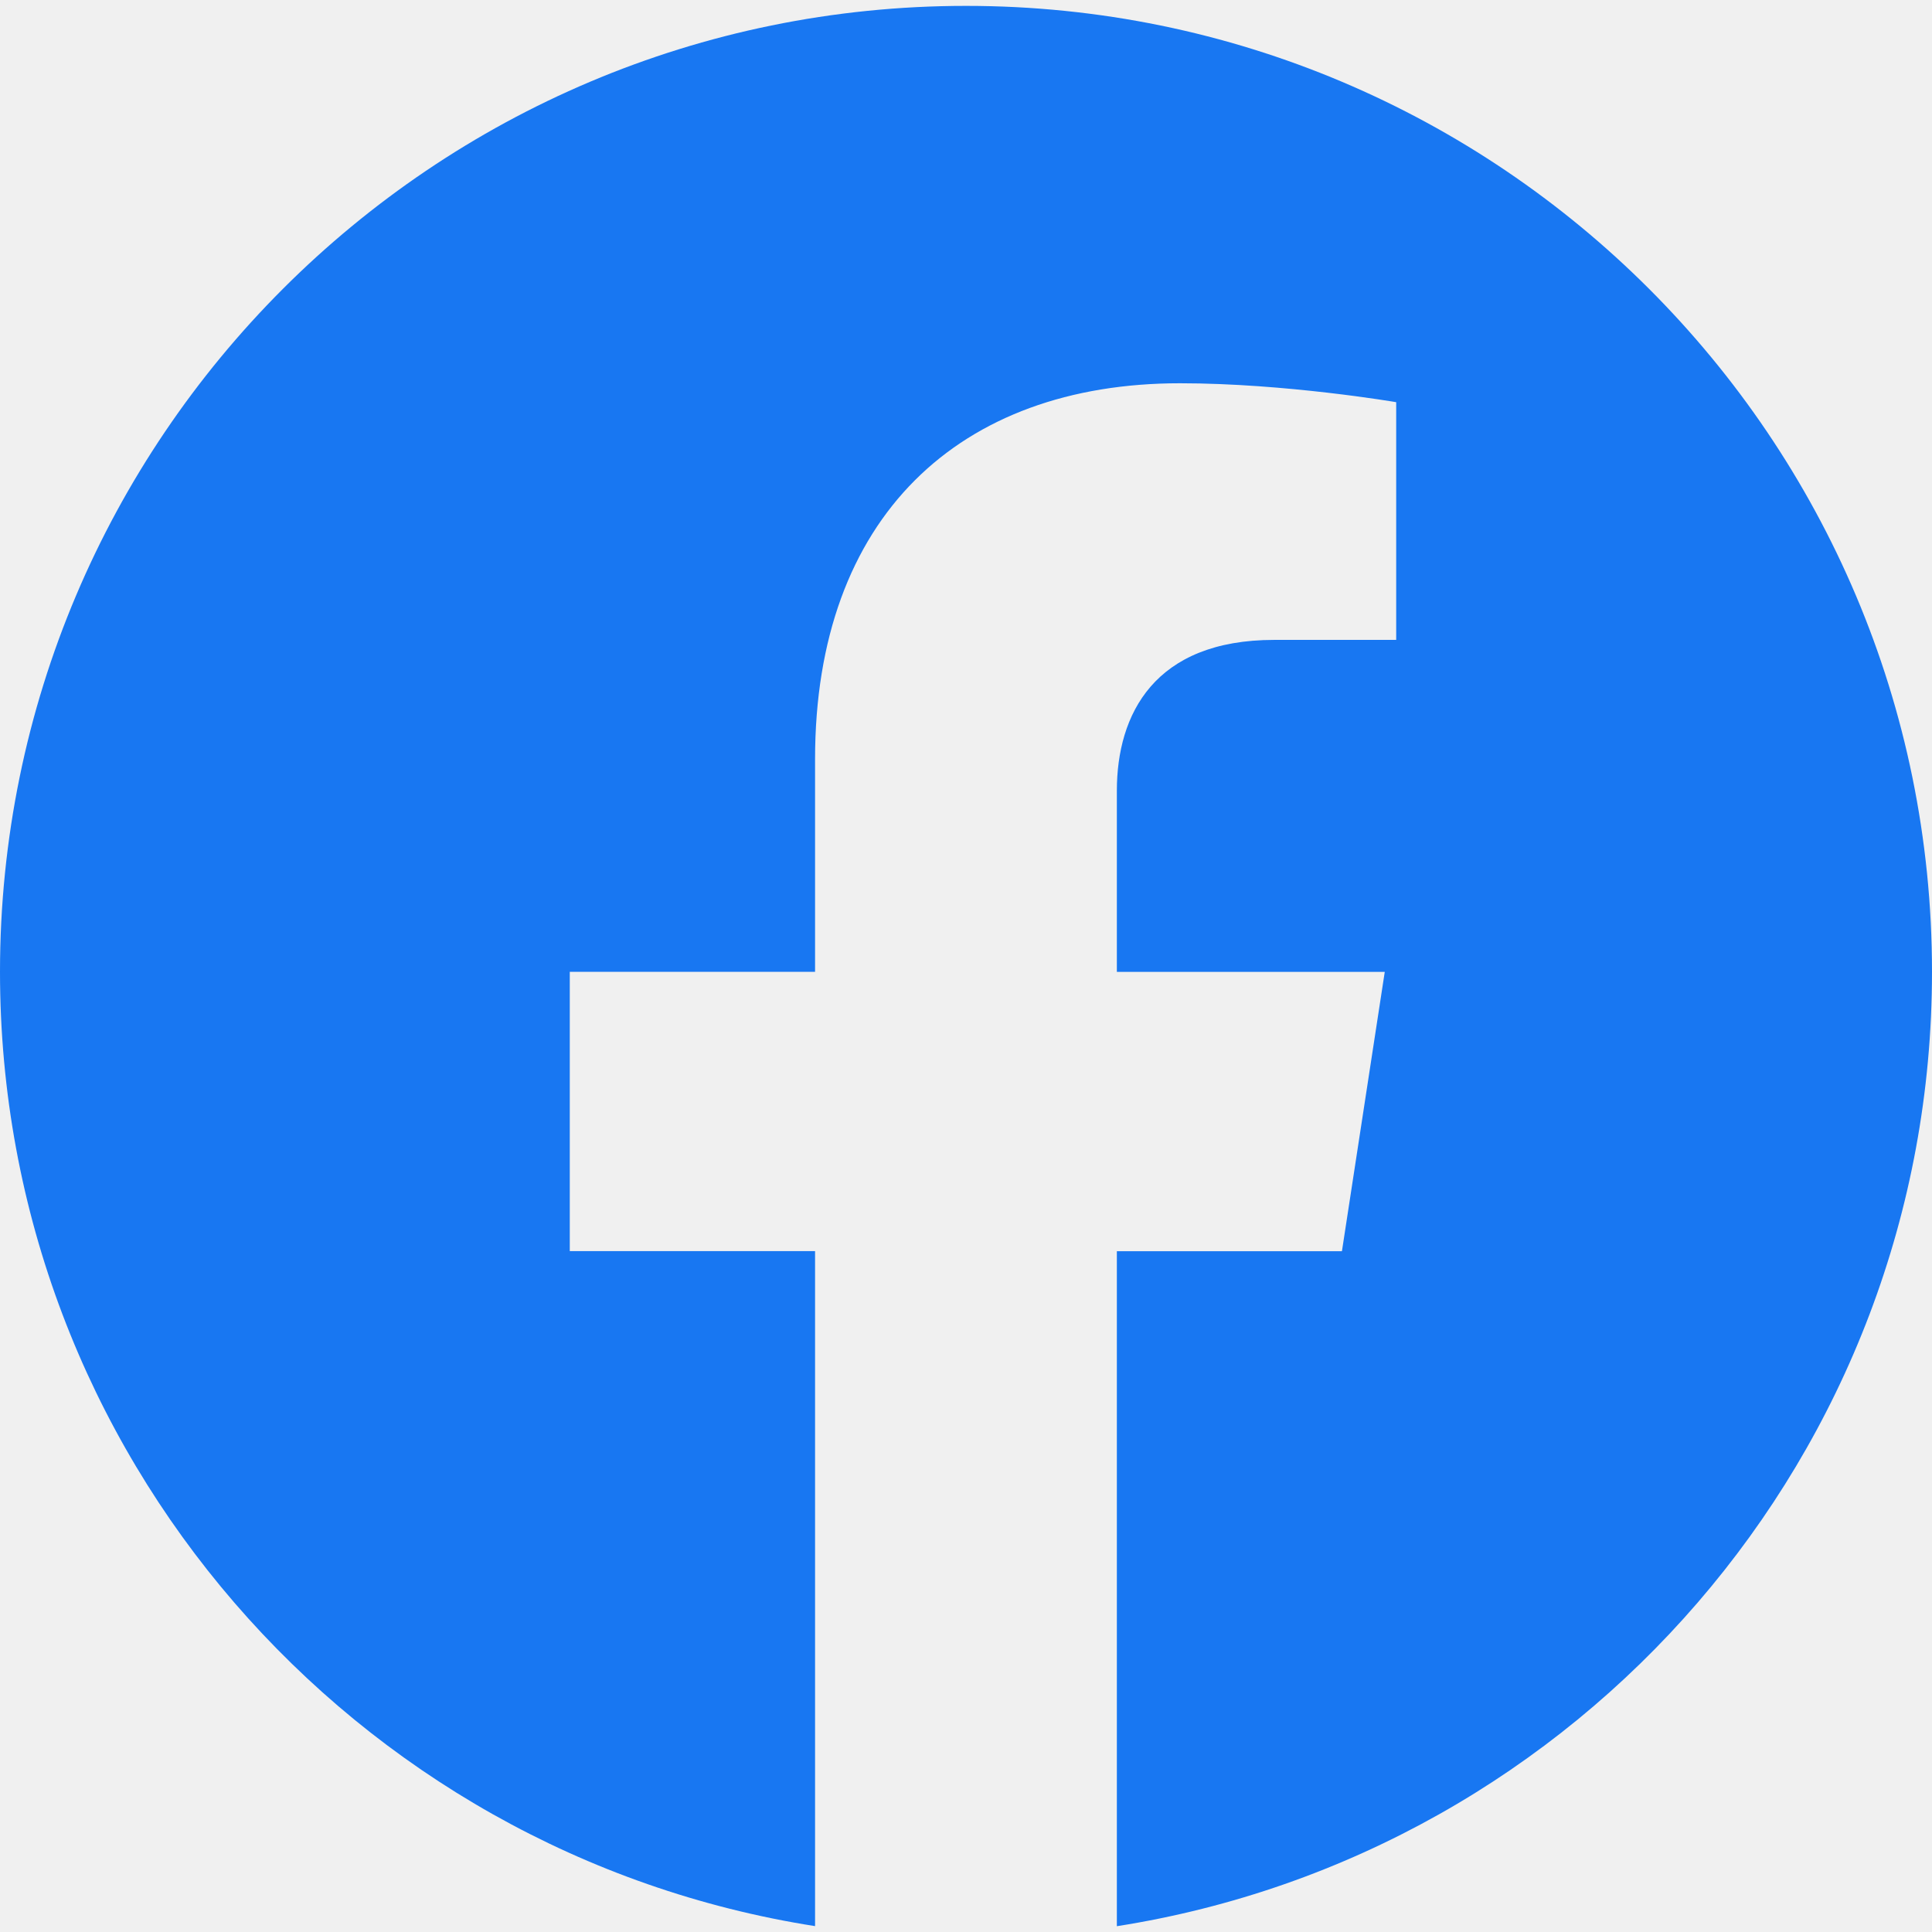
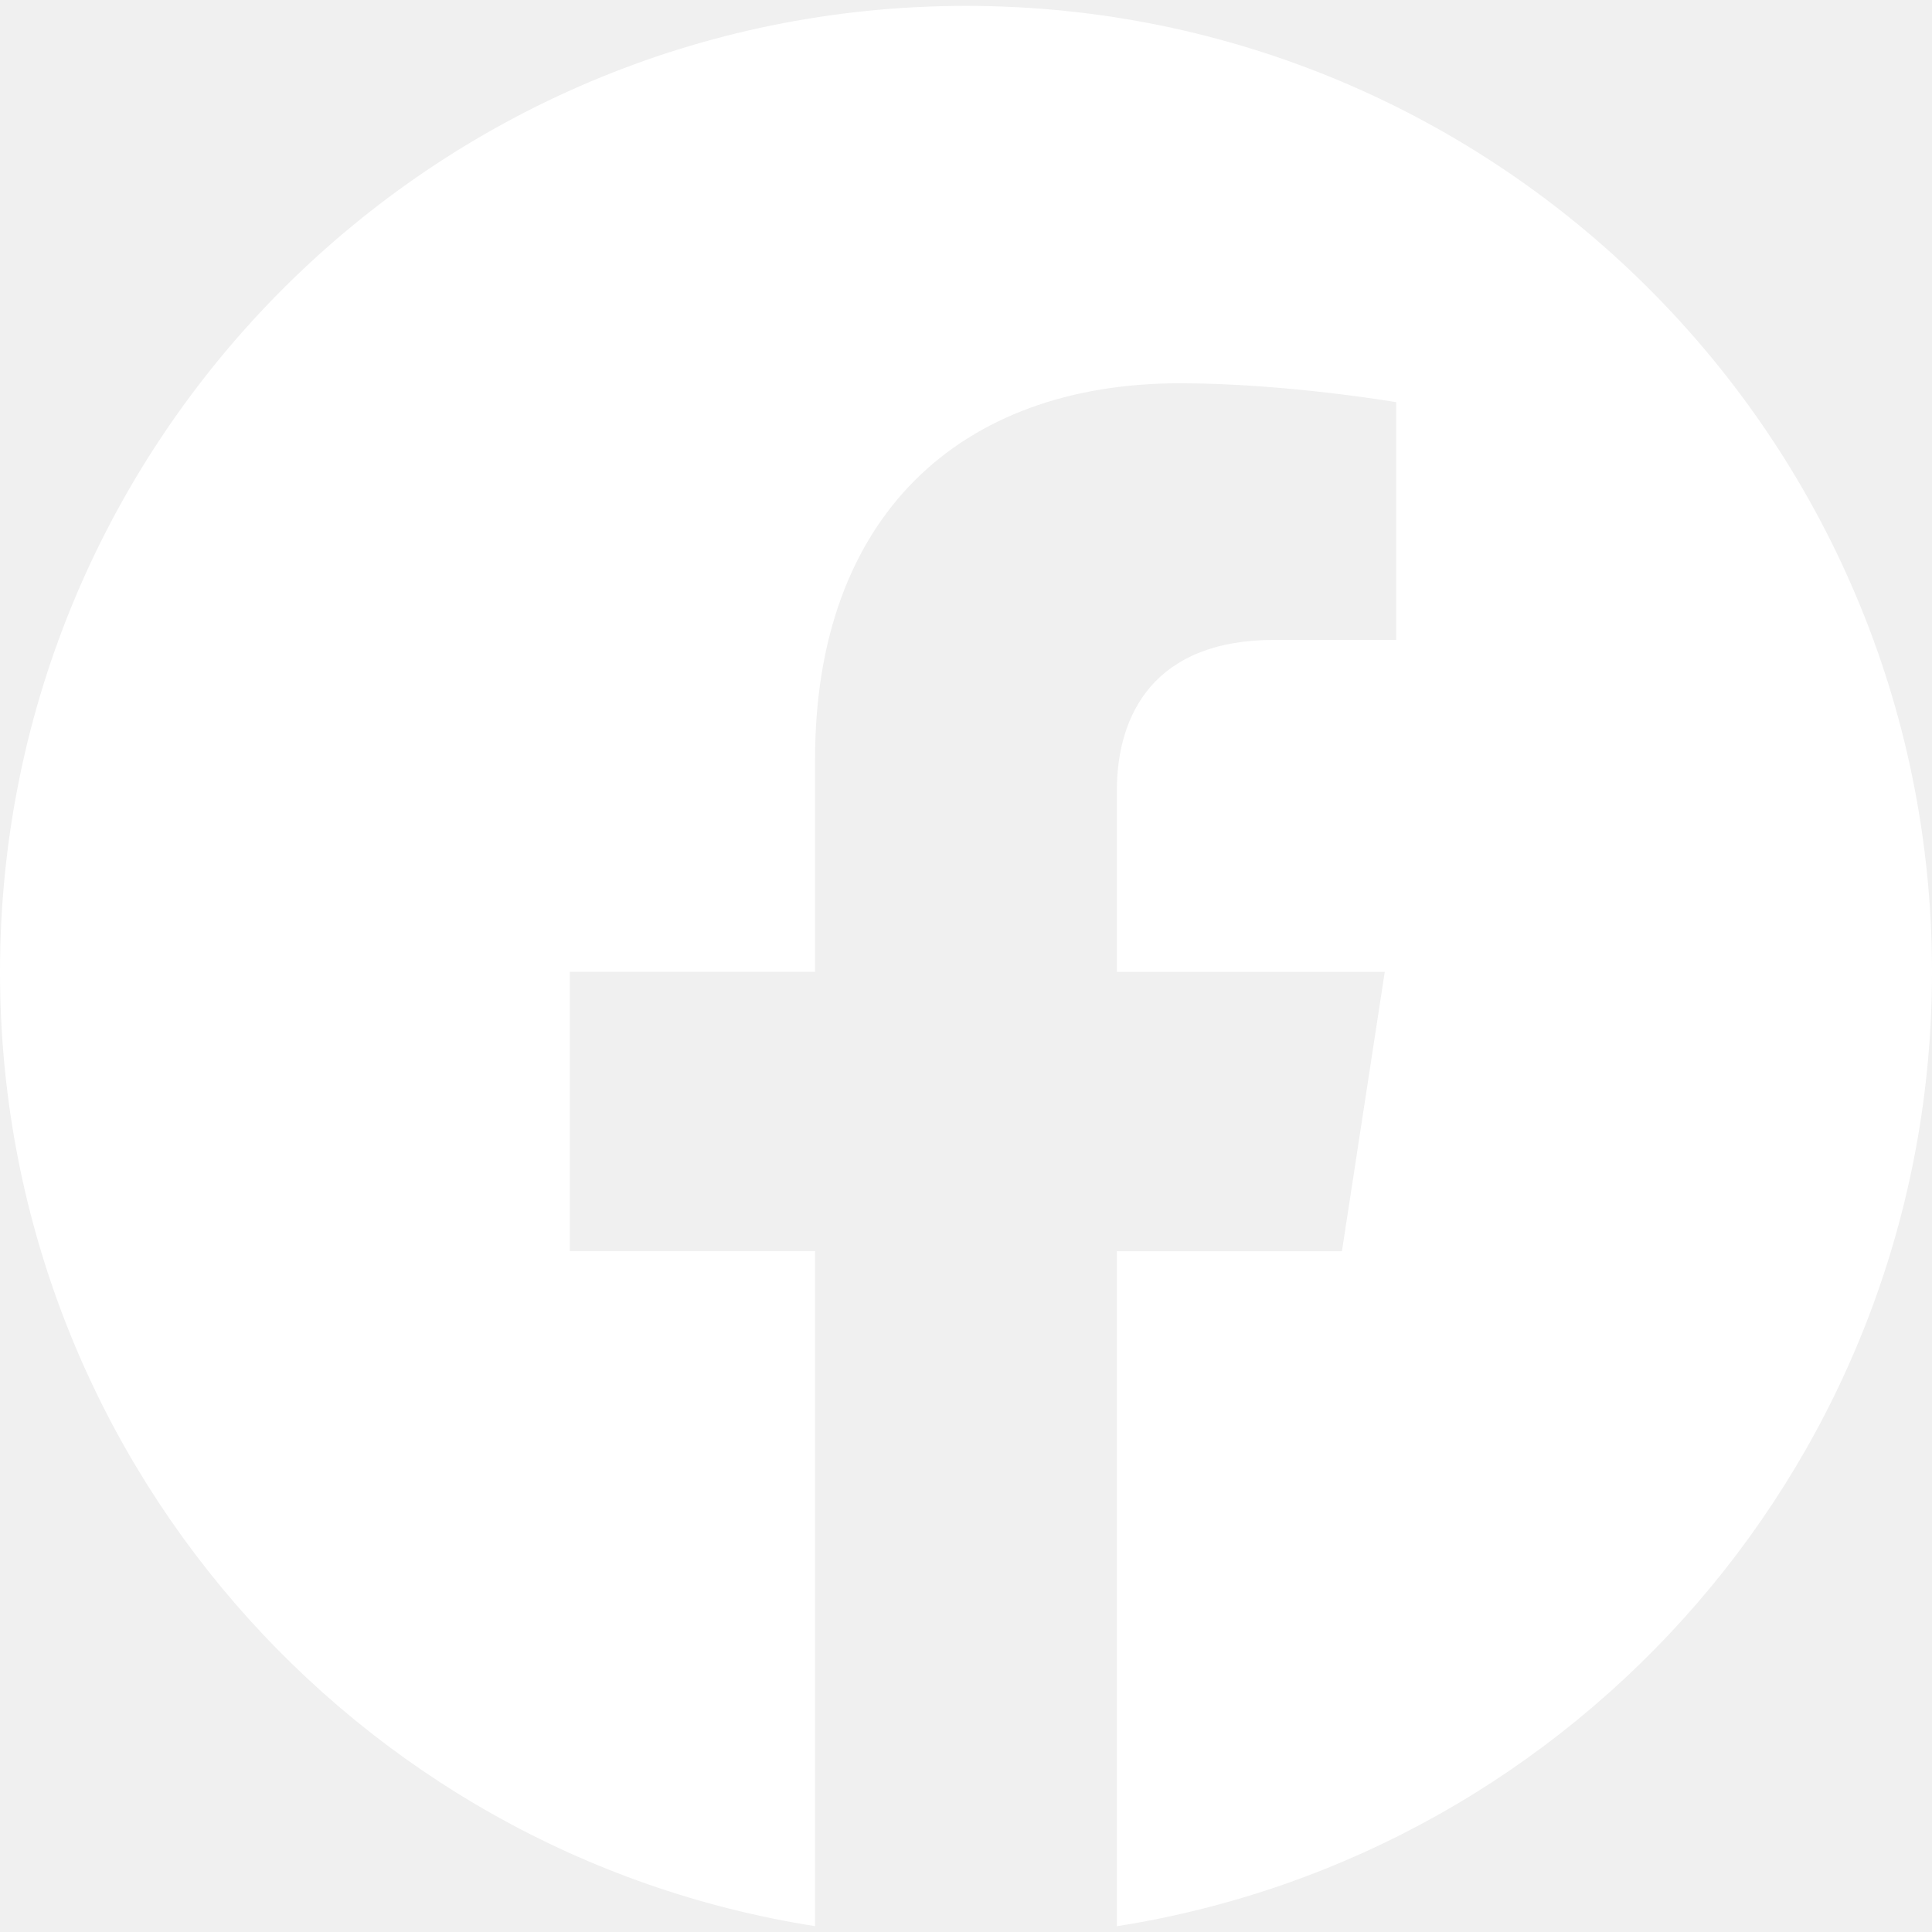
<svg xmlns="http://www.w3.org/2000/svg" width="24" height="24" viewBox="0 0 24 24" fill="none">
-   <path d="M24 12.073c0-6.627-5.373-12-12-12s-12 5.373-12 12c0 5.99 4.388 10.954 10.125 11.854v-8.385H7.078v-3.47h3.047V9.43c0-3.007 1.792-4.669 4.533-4.669 1.312 0 2.686.235 2.686.235v2.953H15.83c-1.491 0-1.956.925-1.956 1.874v2.25h3.328l-.532 3.47h-2.796v8.385C19.612 23.027 24 18.062 24 12.073z" fill="#1877F2" />
+   <path d="M24 12.073c0-6.627-5.373-12-12-12s-12 5.373-12 12c0 5.99 4.388 10.954 10.125 11.854v-8.385H7.078v-3.47h3.047V9.43c0-3.007 1.792-4.669 4.533-4.669 1.312 0 2.686.235 2.686.235v2.953H15.83c-1.491 0-1.956.925-1.956 1.874v2.25h3.328l-.532 3.47h-2.796v8.385C19.612 23.027 24 18.062 24 12.073z" fill="#FFFFFF" />
</svg>
